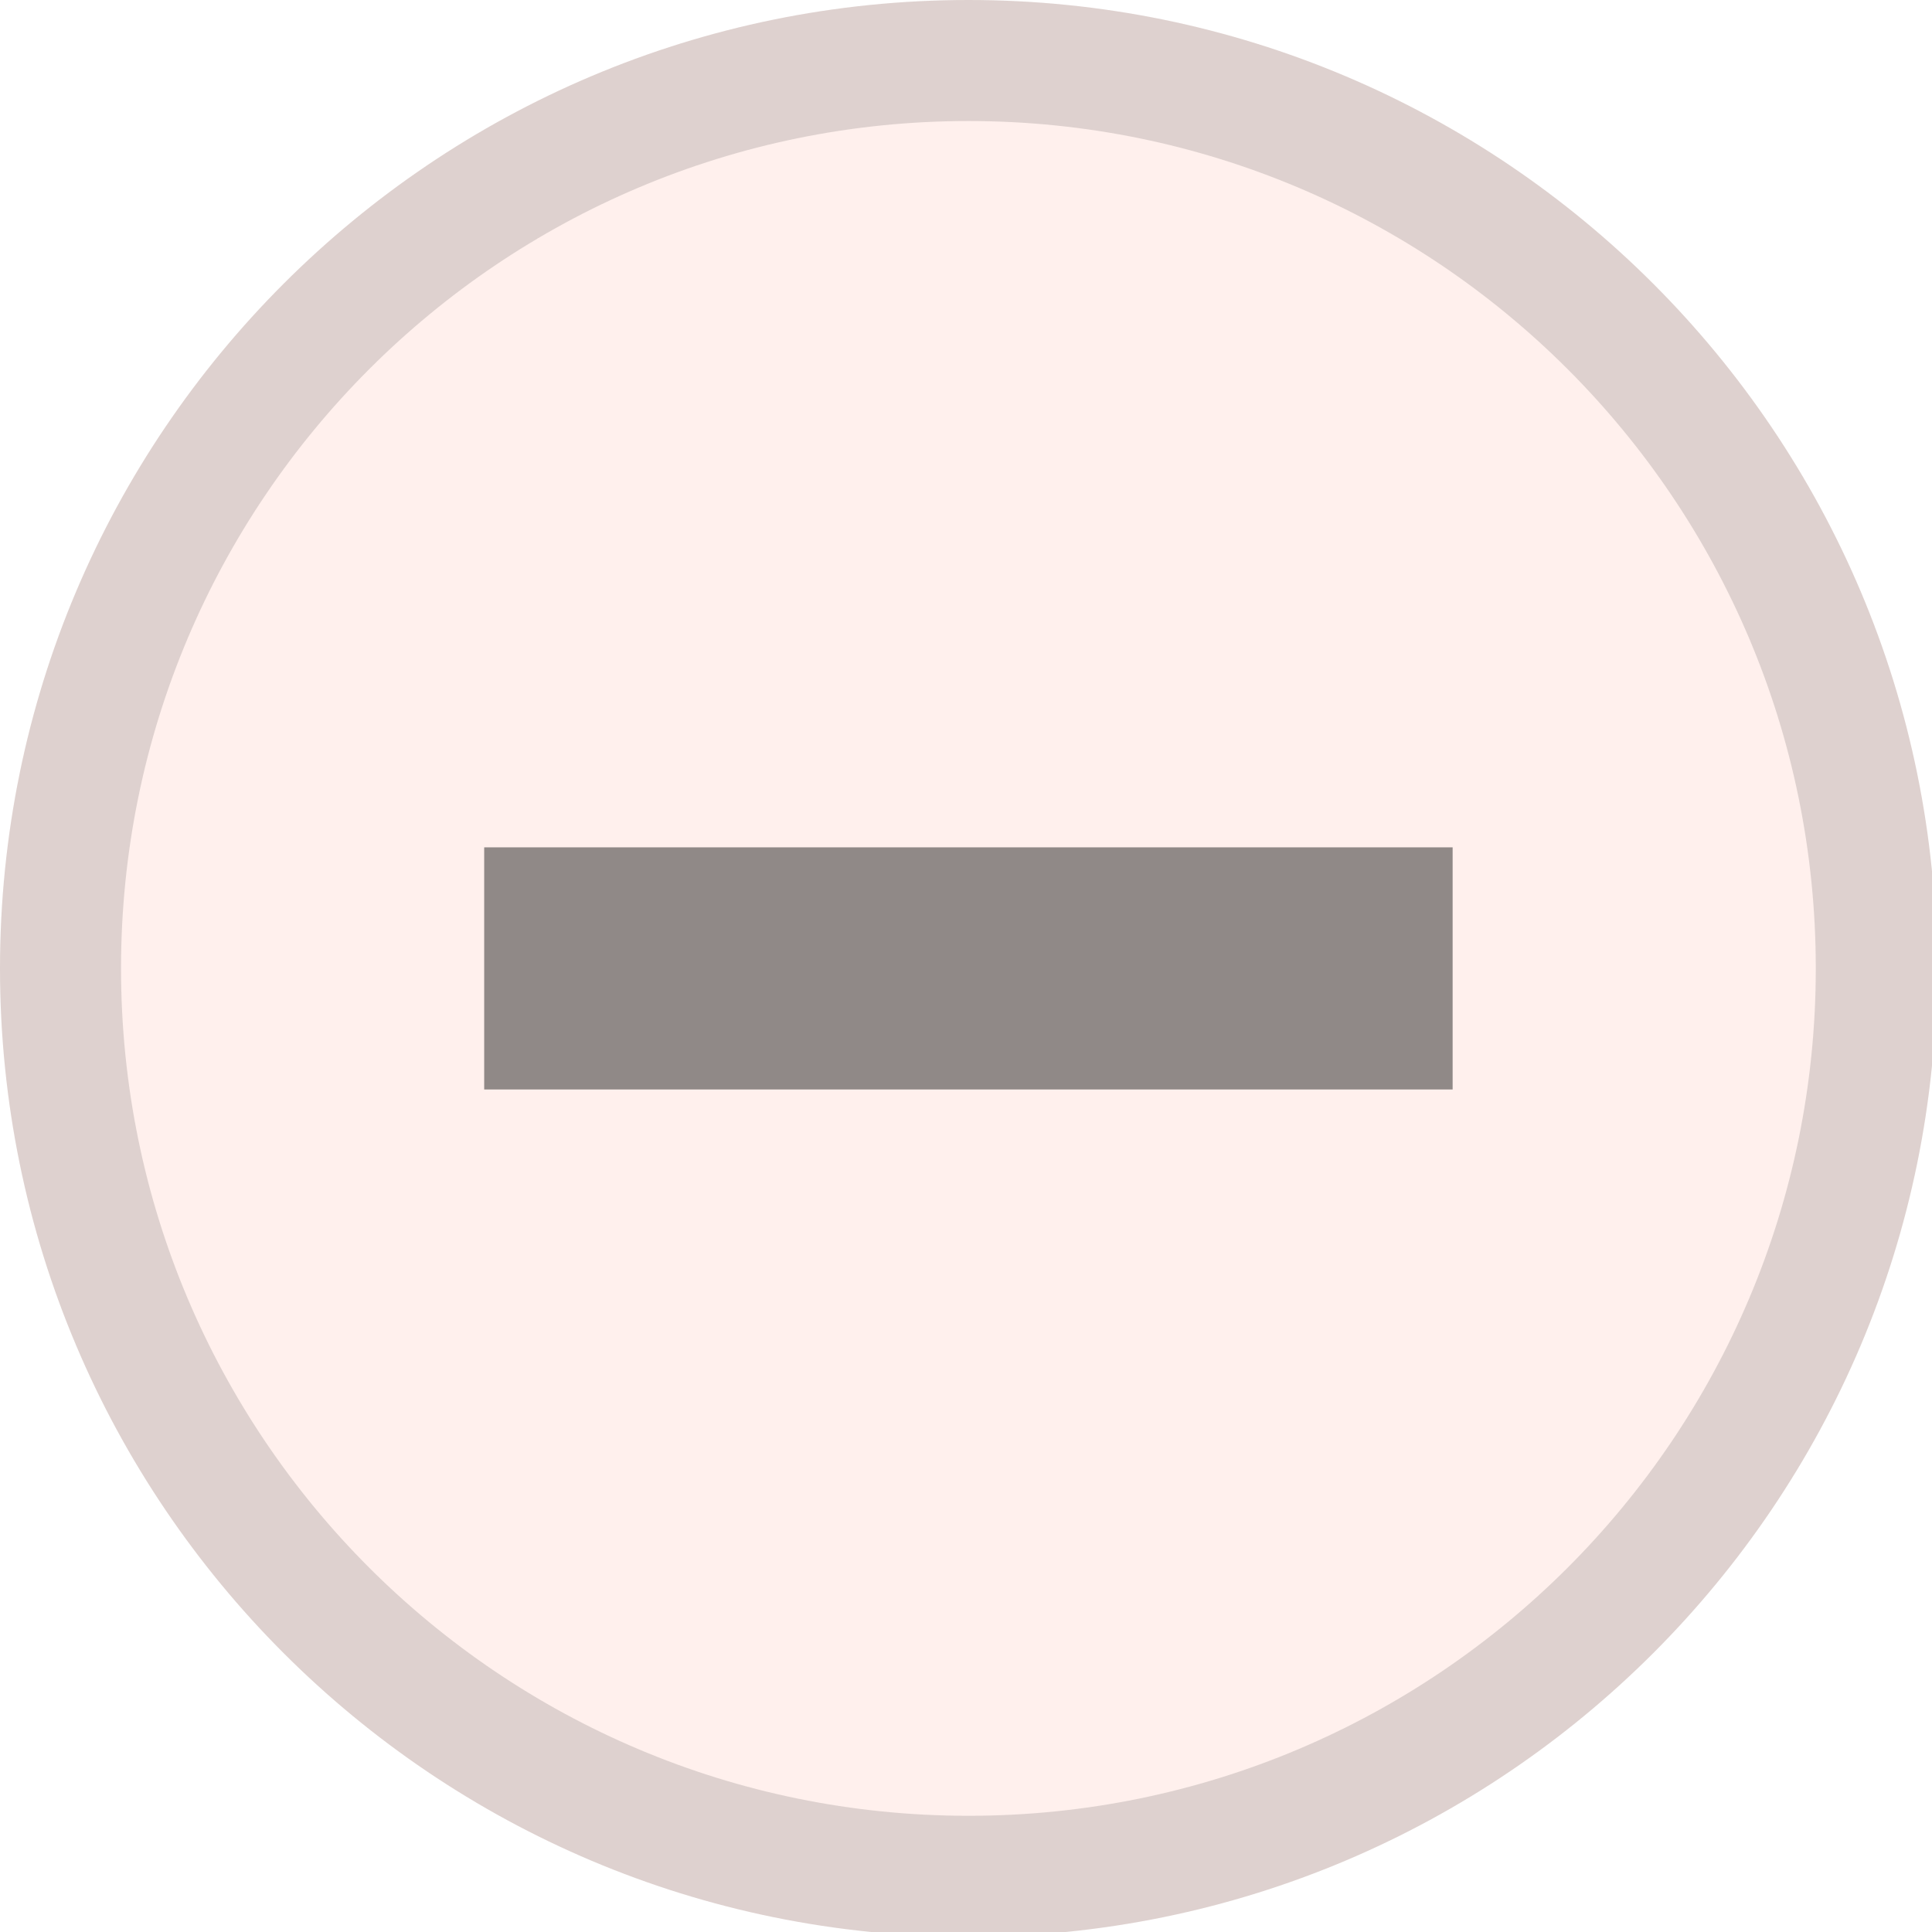
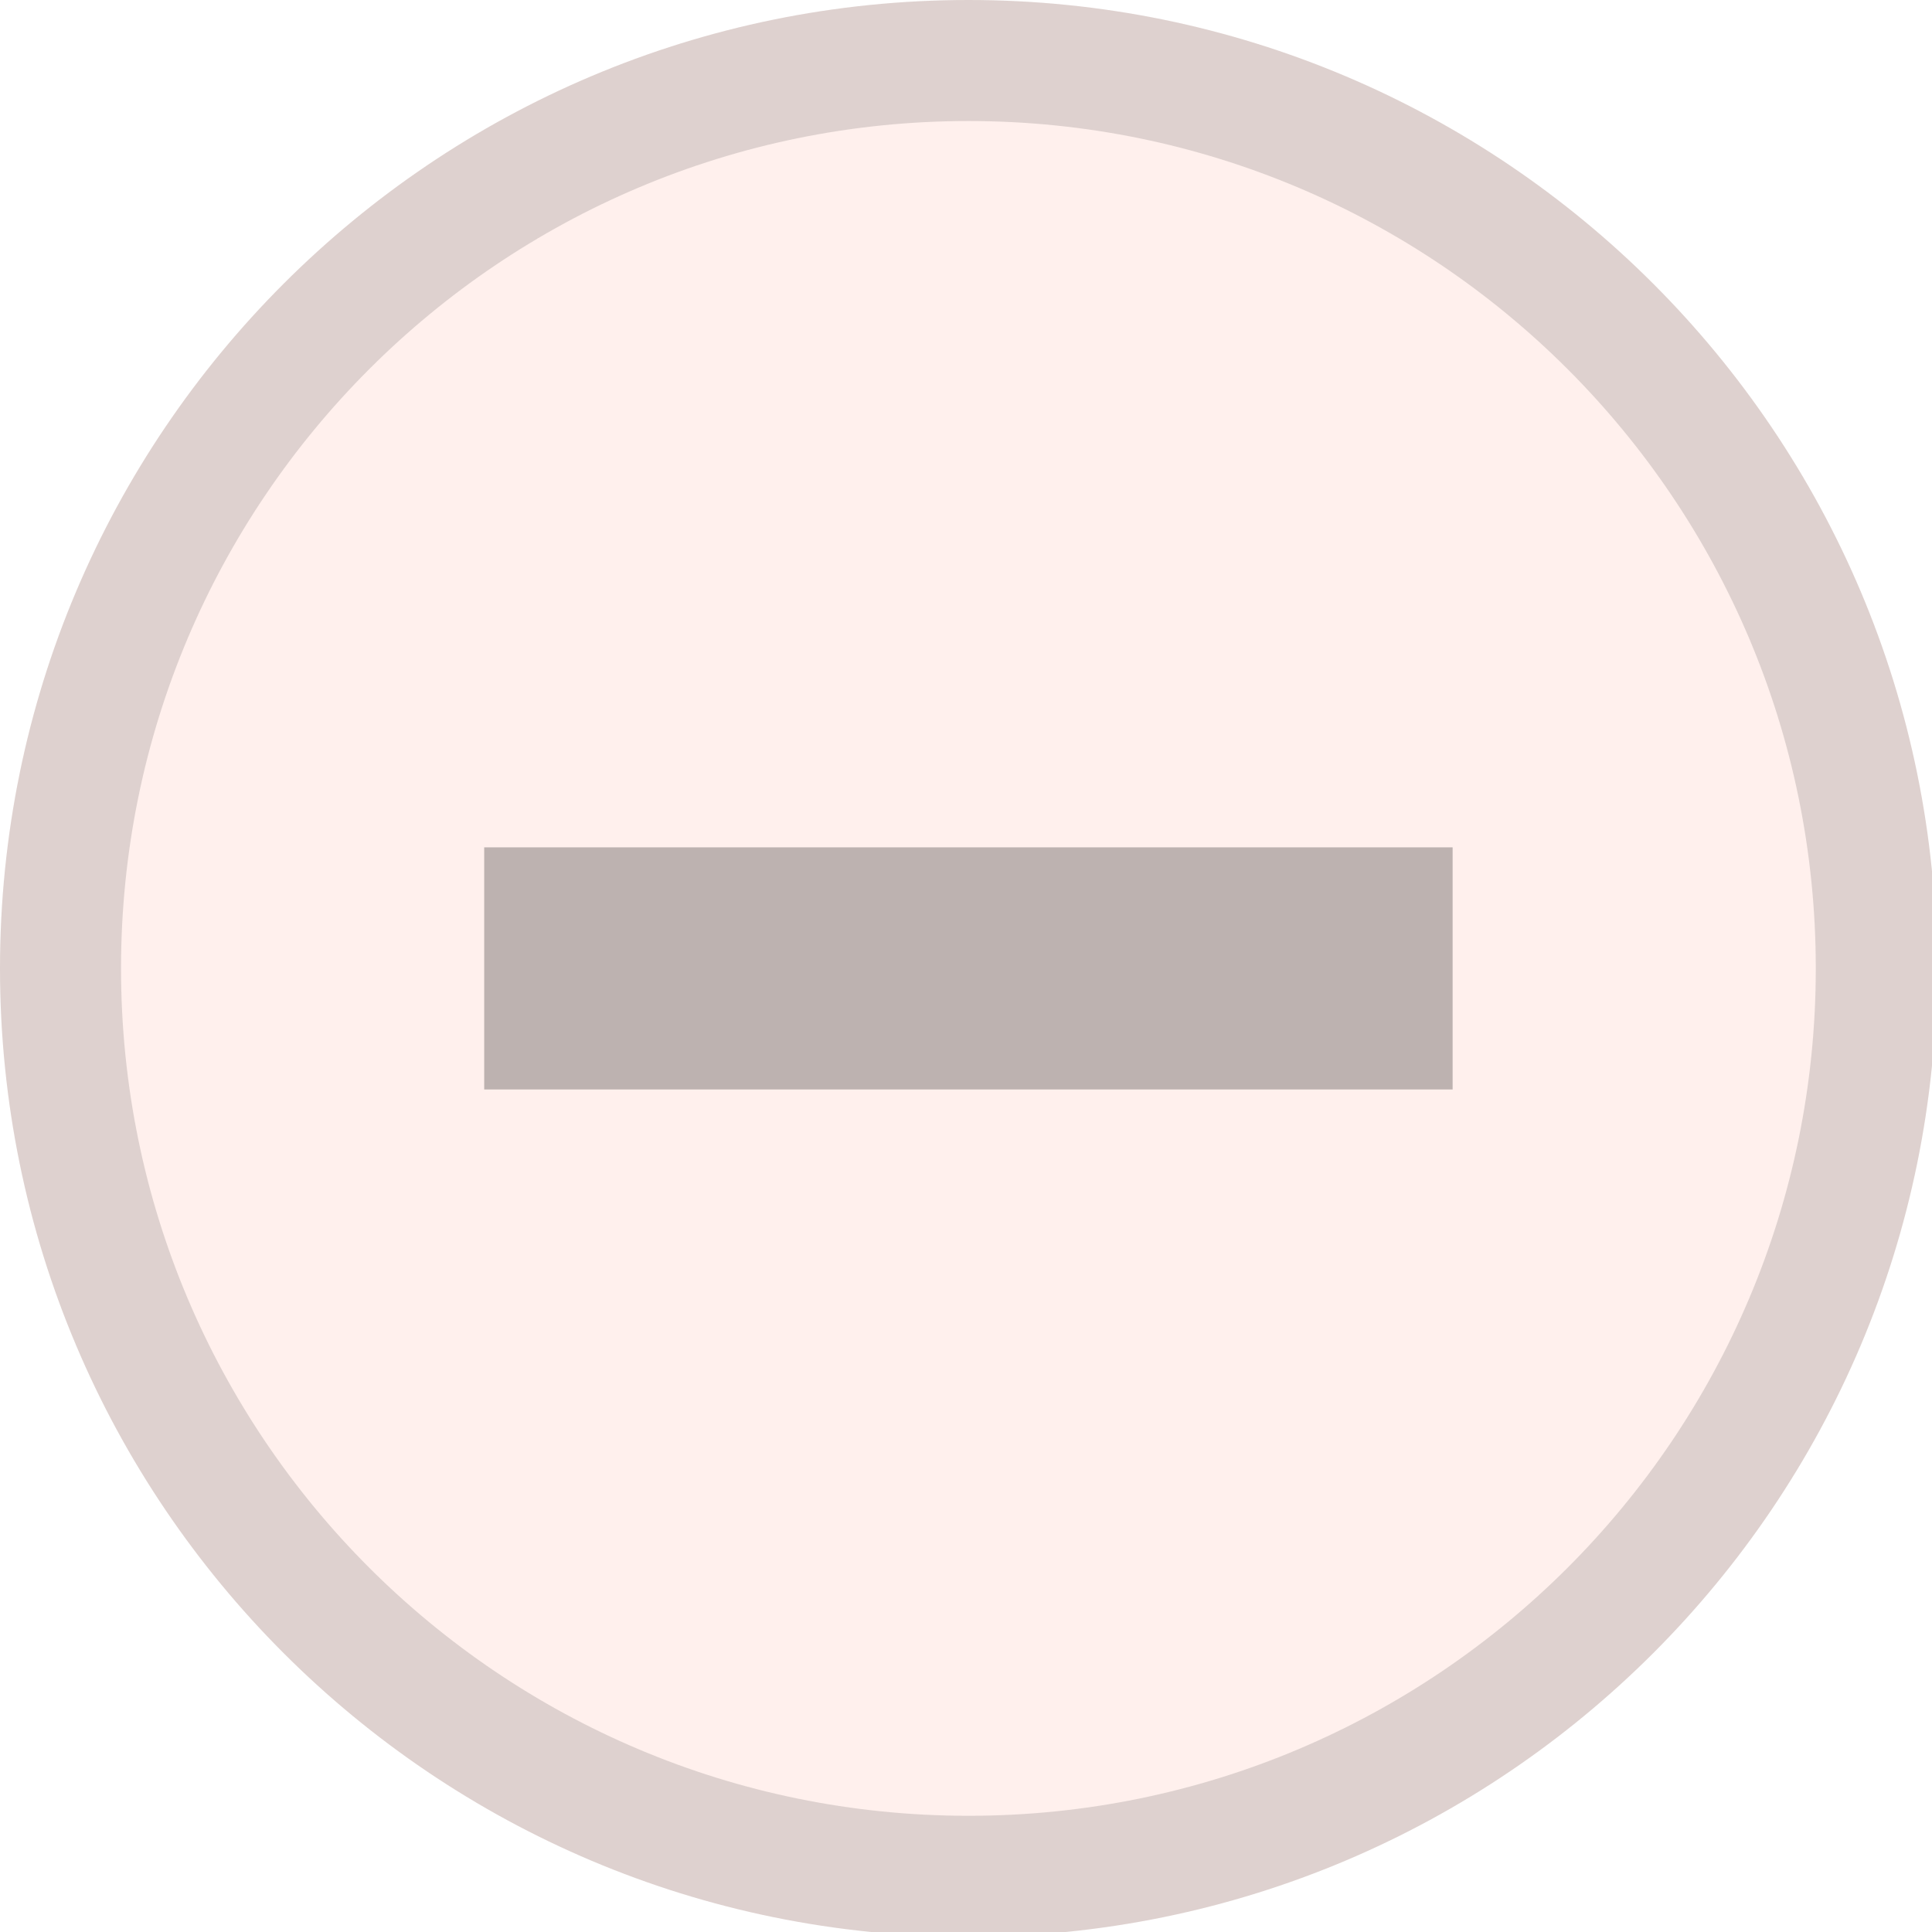
<svg xmlns="http://www.w3.org/2000/svg" width="133pt" height="133pt" viewBox="0 0 133 133" version="1.1">
  <g id="surface1">
    <path style=" stroke:none;fill-rule:nonzero;fill:#fff0ed;fill-opacity:1;" d="M 67.219 6.836 C 101.172 6.836 128.711 33.723 128.711 66.863 C 128.711 100 101.172 126.855 67.219 126.855 C 33.27 126.855 5.73 100 5.73 66.863 C 5.73 33.723 33.27 6.836 67.219 6.836 Z M 67.219 6.836 " />
    <path style=" stroke:none;fill-rule:nonzero;fill:#fff0ed;fill-opacity:1;" d="M 66.668 0 C 29.852 0 0 29.852 0 66.668 C 0 103.484 29.852 133.332 66.668 133.332 C 103.484 133.332 133.332 103.484 133.332 66.668 C 133.332 29.852 103.484 0 66.668 0 Z M 66.668 8.332 C 98.895 8.332 125 34.441 125 66.668 C 125 98.895 98.895 125 66.668 125 C 34.441 125 8.332 98.895 8.332 66.668 C 8.332 34.441 34.441 8.332 66.668 8.332 Z M 66.668 8.332 " />
    <path style=" stroke:none;fill-rule:nonzero;fill:#222222;fill-opacity:0.15;" d="M 66.668 0 C 29.852 0 0 29.852 0 66.668 C 0 103.484 29.852 133.332 66.668 133.332 C 103.484 133.332 133.332 103.484 133.332 66.668 C 133.332 29.852 103.484 0 66.668 0 Z M 66.668 8.332 C 98.895 8.332 125 34.441 125 66.668 C 125 98.895 98.895 125 66.668 125 C 34.441 125 8.332 98.895 8.332 66.668 C 8.332 34.441 34.441 8.332 66.668 8.332 Z M 66.668 8.332 " />
-     <path style=" stroke:none;fill-rule:nonzero;fill:#222222;fill-opacity:0.5;" d="M 33.332 58.332 L 100 58.332 L 100 75 L 33.332 75 Z M 33.332 58.332 " />
+     <path style=" stroke:none;fill-rule:nonzero;fill:#222222;fill-opacity:0.3;" d="M 33.332 58.332 L 100 58.332 L 100 75 L 33.332 75 Z M 33.332 58.332 " />
  </g>
</svg>
